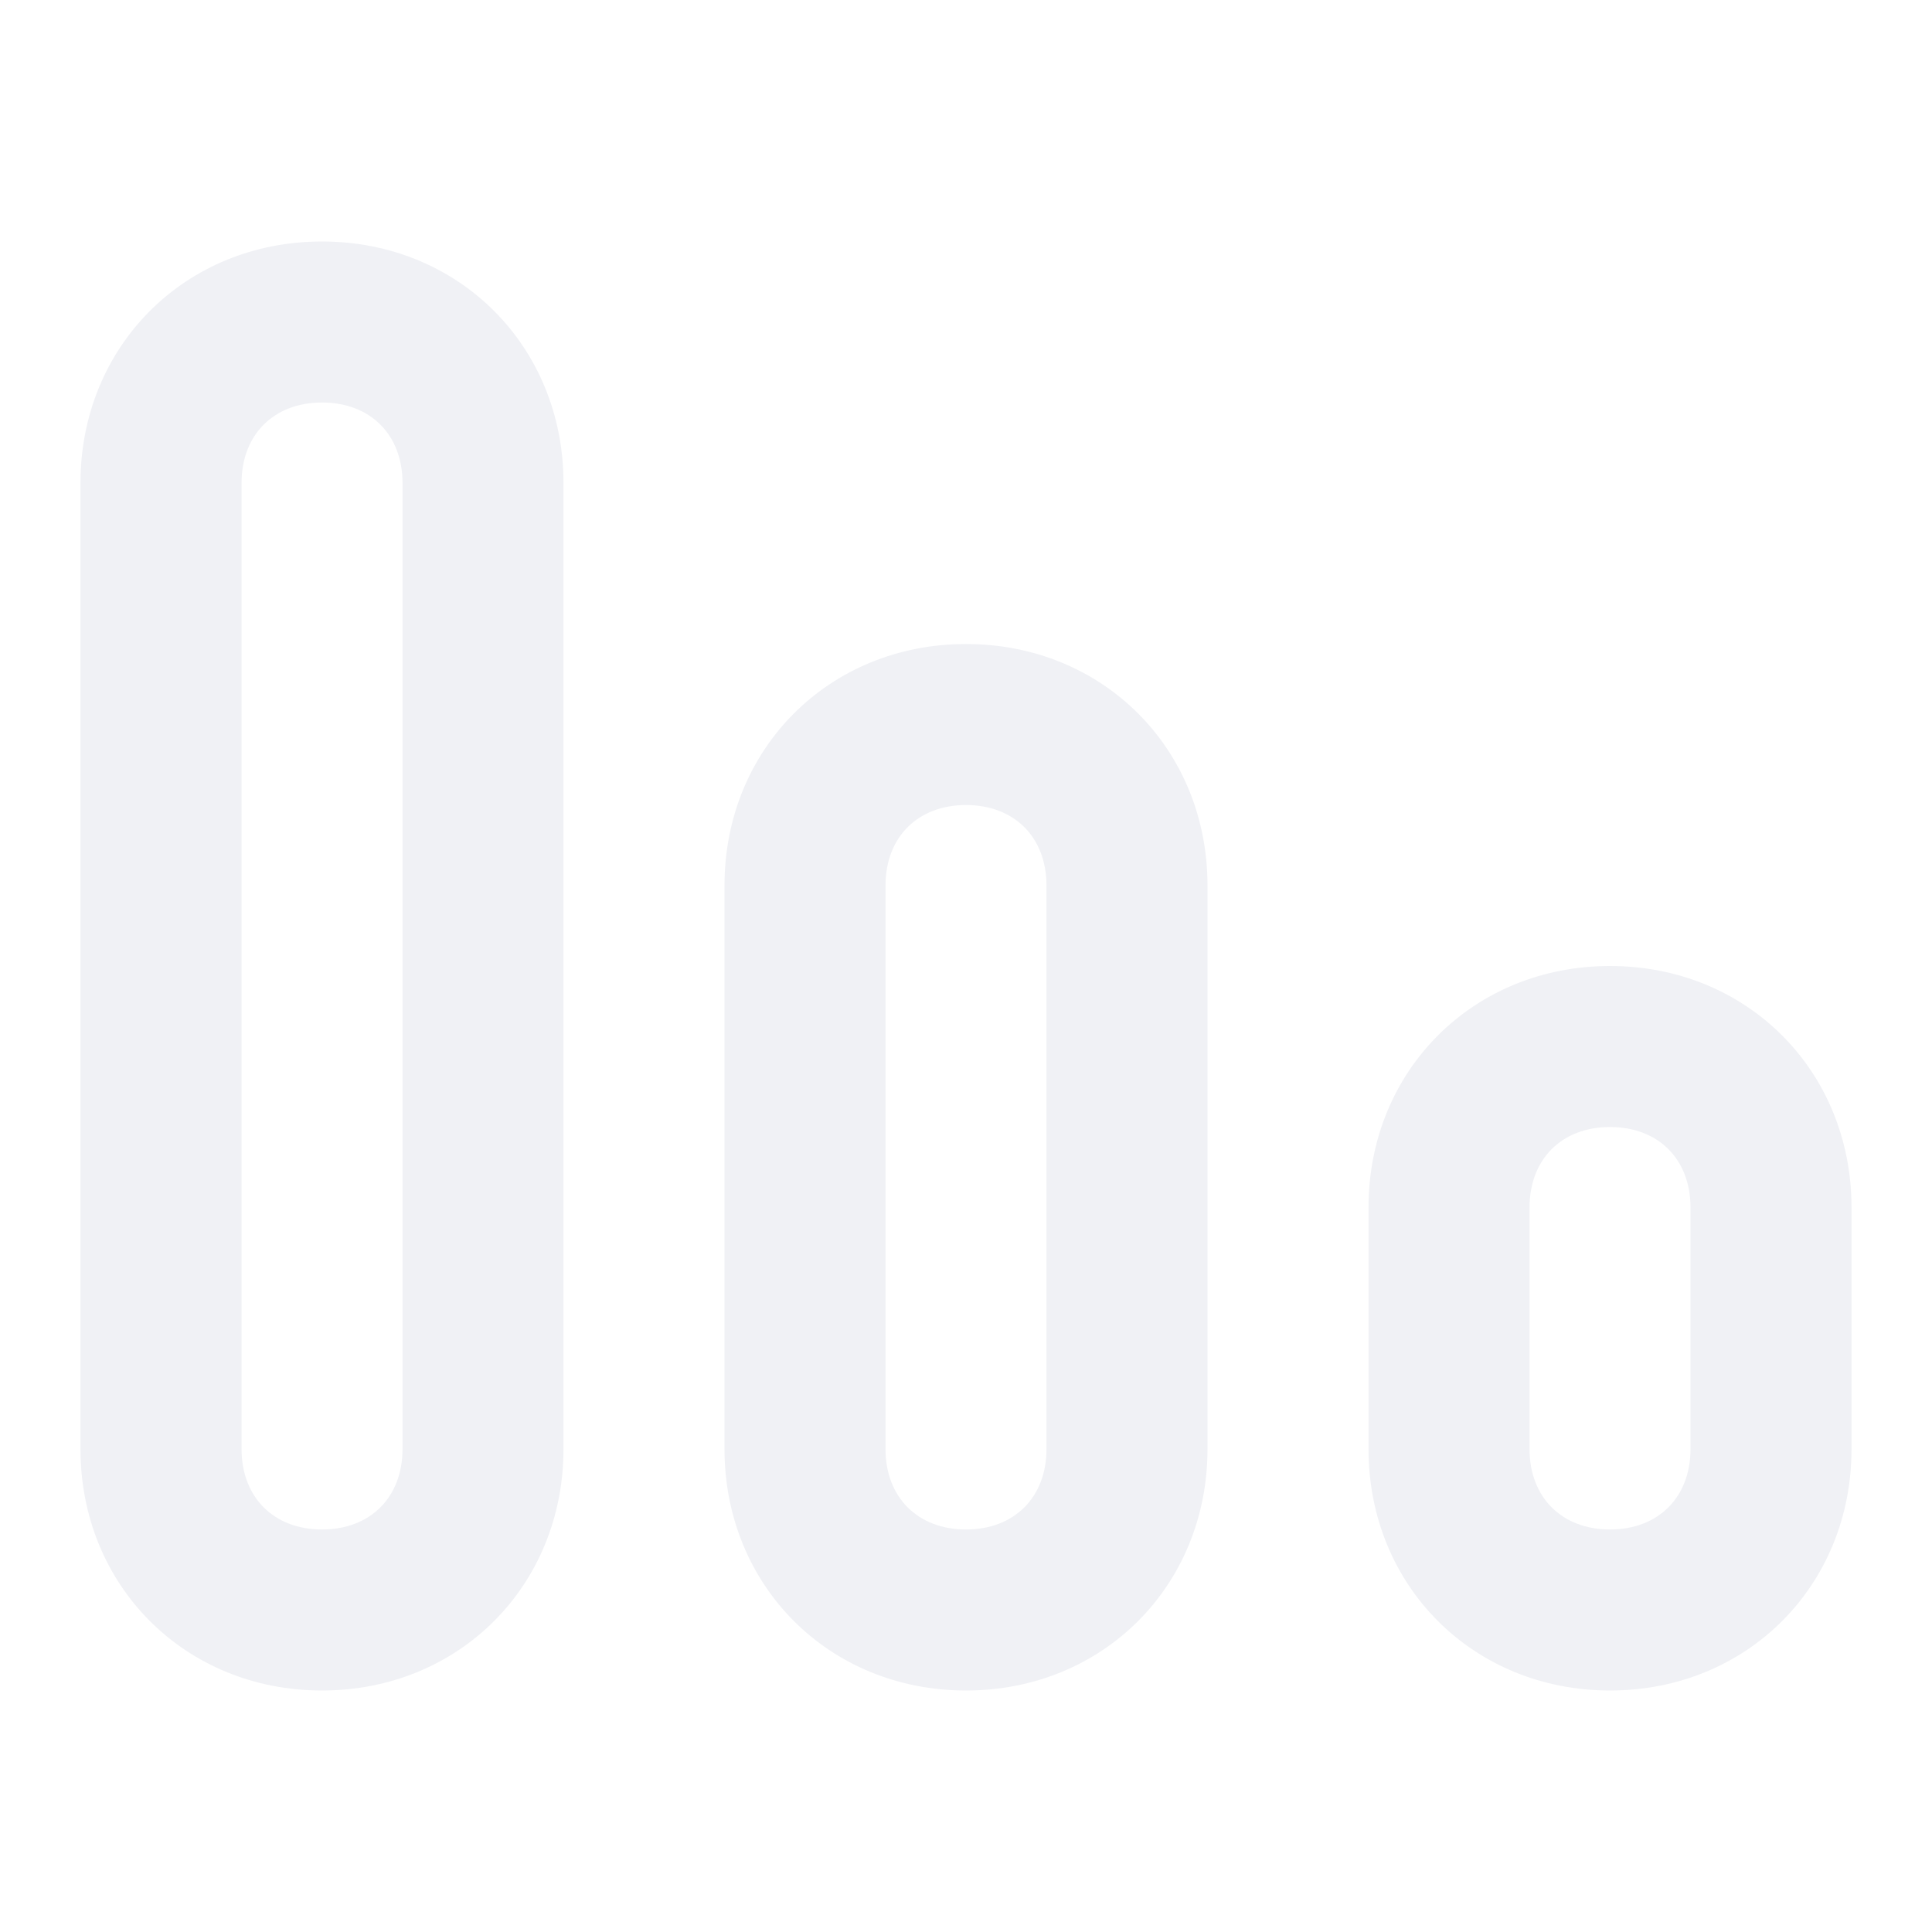
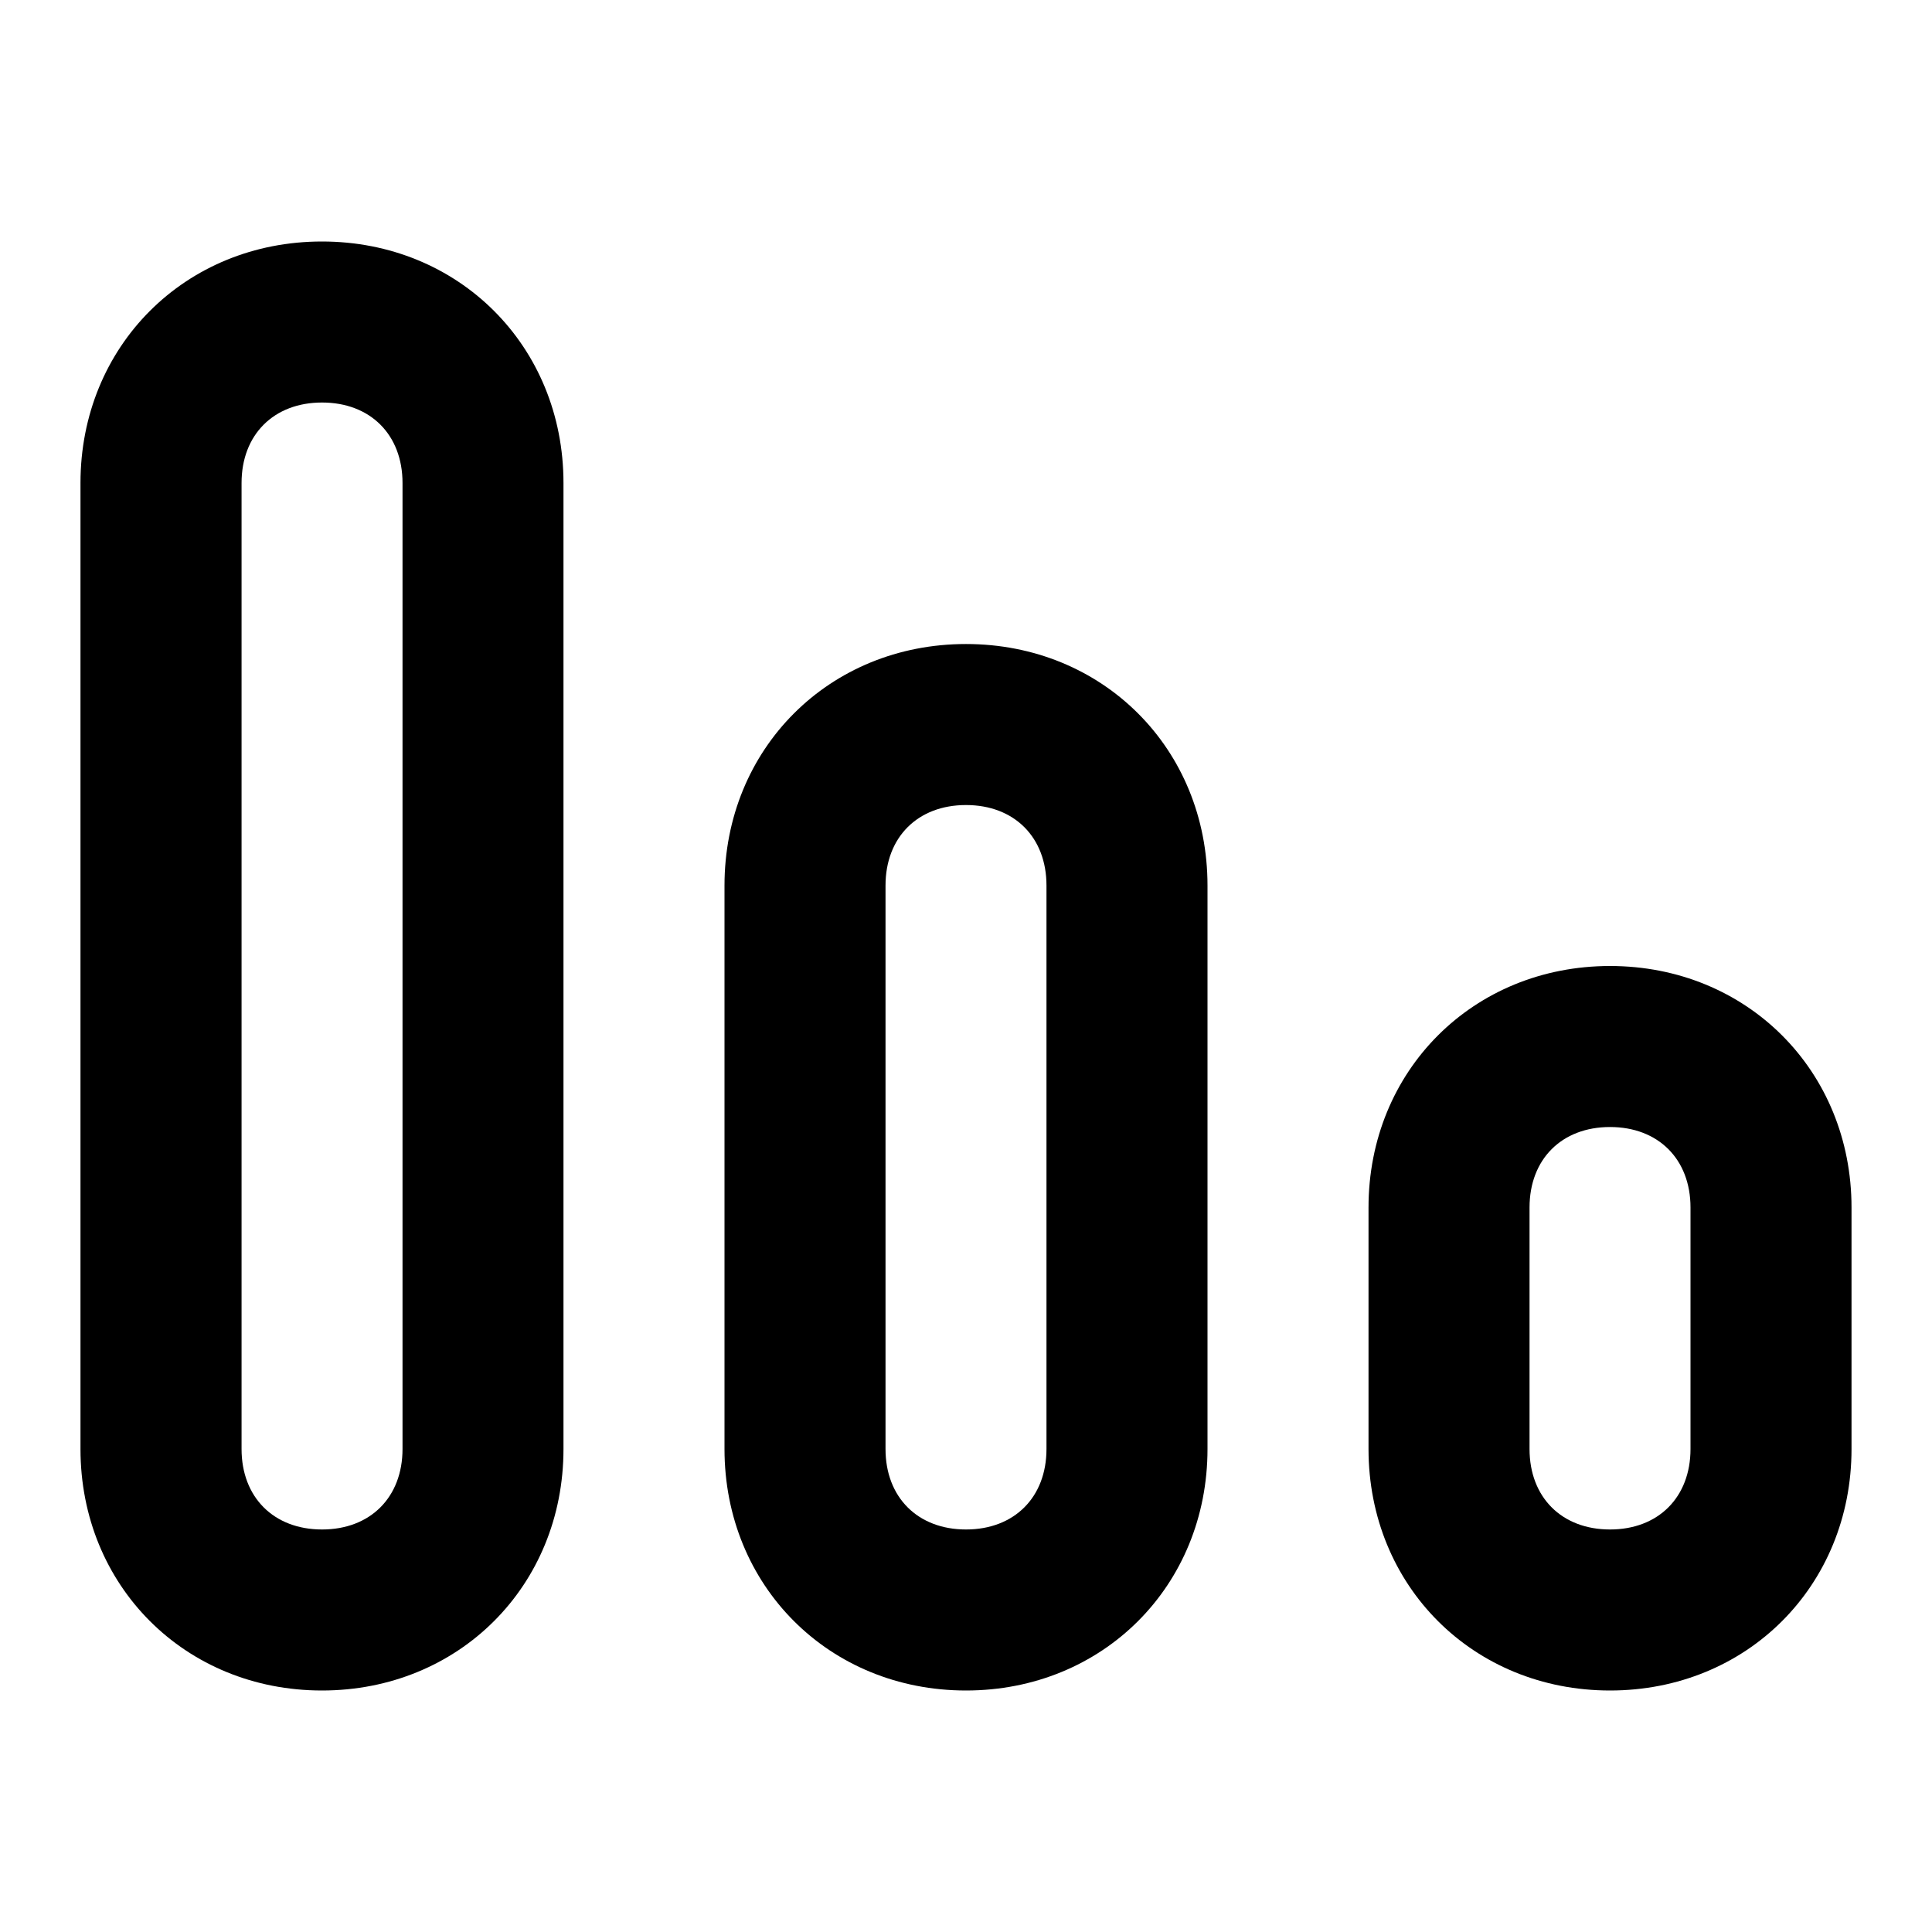
<svg xmlns="http://www.w3.org/2000/svg" version="1.1" width="32" height="32" viewBox="0 0 32 32">
-   <path fill="#f0f1f5" d="M26.667 16c-2.267 0-4 1.733-4 4v4c0 2.267 1.733 4 4 4s4-1.733 4-4v-4c0-2.267-1.733-4-4-4zM28 24c0 0.8-0.533 1.333-1.333 1.333s-1.333-0.533-1.333-1.333v-4c0-0.8 0.533-1.333 1.333-1.333s1.333 0.533 1.333 1.333v4z" />
-   <path fill="#f0f1f5" d="M16 10.667c-2.267 0-4 1.733-4 4v9.333c0 2.267 1.733 4 4 4s4-1.733 4-4v-9.333c0-2.267-1.733-4-4-4zM17.333 24c0 0.8-0.533 1.333-1.333 1.333s-1.333-0.533-1.333-1.333v-9.333c0-0.8 0.533-1.333 1.333-1.333s1.333 0.533 1.333 1.333v9.333z" />
-   <path fill="#f0f1f5" d="M5.333 4c-2.267 0-4 1.733-4 4v16c0 2.267 1.733 4 4 4s4-1.733 4-4v-16c0-2.267-1.733-4-4-4zM6.667 24c0 0.8-0.533 1.333-1.333 1.333s-1.333-0.533-1.333-1.333v-16c0-0.8 0.533-1.333 1.333-1.333s1.333 0.533 1.333 1.333v16z" />
+   <path d="M26.667 16c-2.267 0-4 1.733-4 4v4c0 2.267 1.733 4 4 4s4-1.733 4-4v-4c0-2.267-1.733-4-4-4zM28 24c0 0.8-0.533 1.333-1.333 1.333s-1.333-0.533-1.333-1.333v-4c0-0.8 0.533-1.333 1.333-1.333s1.333 0.533 1.333 1.333v4z" />
+   <path d="M16 10.667c-2.267 0-4 1.733-4 4v9.333c0 2.267 1.733 4 4 4s4-1.733 4-4v-9.333c0-2.267-1.733-4-4-4zM17.333 24c0 0.8-0.533 1.333-1.333 1.333s-1.333-0.533-1.333-1.333v-9.333c0-0.8 0.533-1.333 1.333-1.333s1.333 0.533 1.333 1.333v9.333z" />
+   <path d="M5.333 4c-2.267 0-4 1.733-4 4v16c0 2.267 1.733 4 4 4s4-1.733 4-4v-16c0-2.267-1.733-4-4-4zM6.667 24c0 0.8-0.533 1.333-1.333 1.333s-1.333-0.533-1.333-1.333v-16c0-0.8 0.533-1.333 1.333-1.333s1.333 0.533 1.333 1.333v16z" />
</svg>
